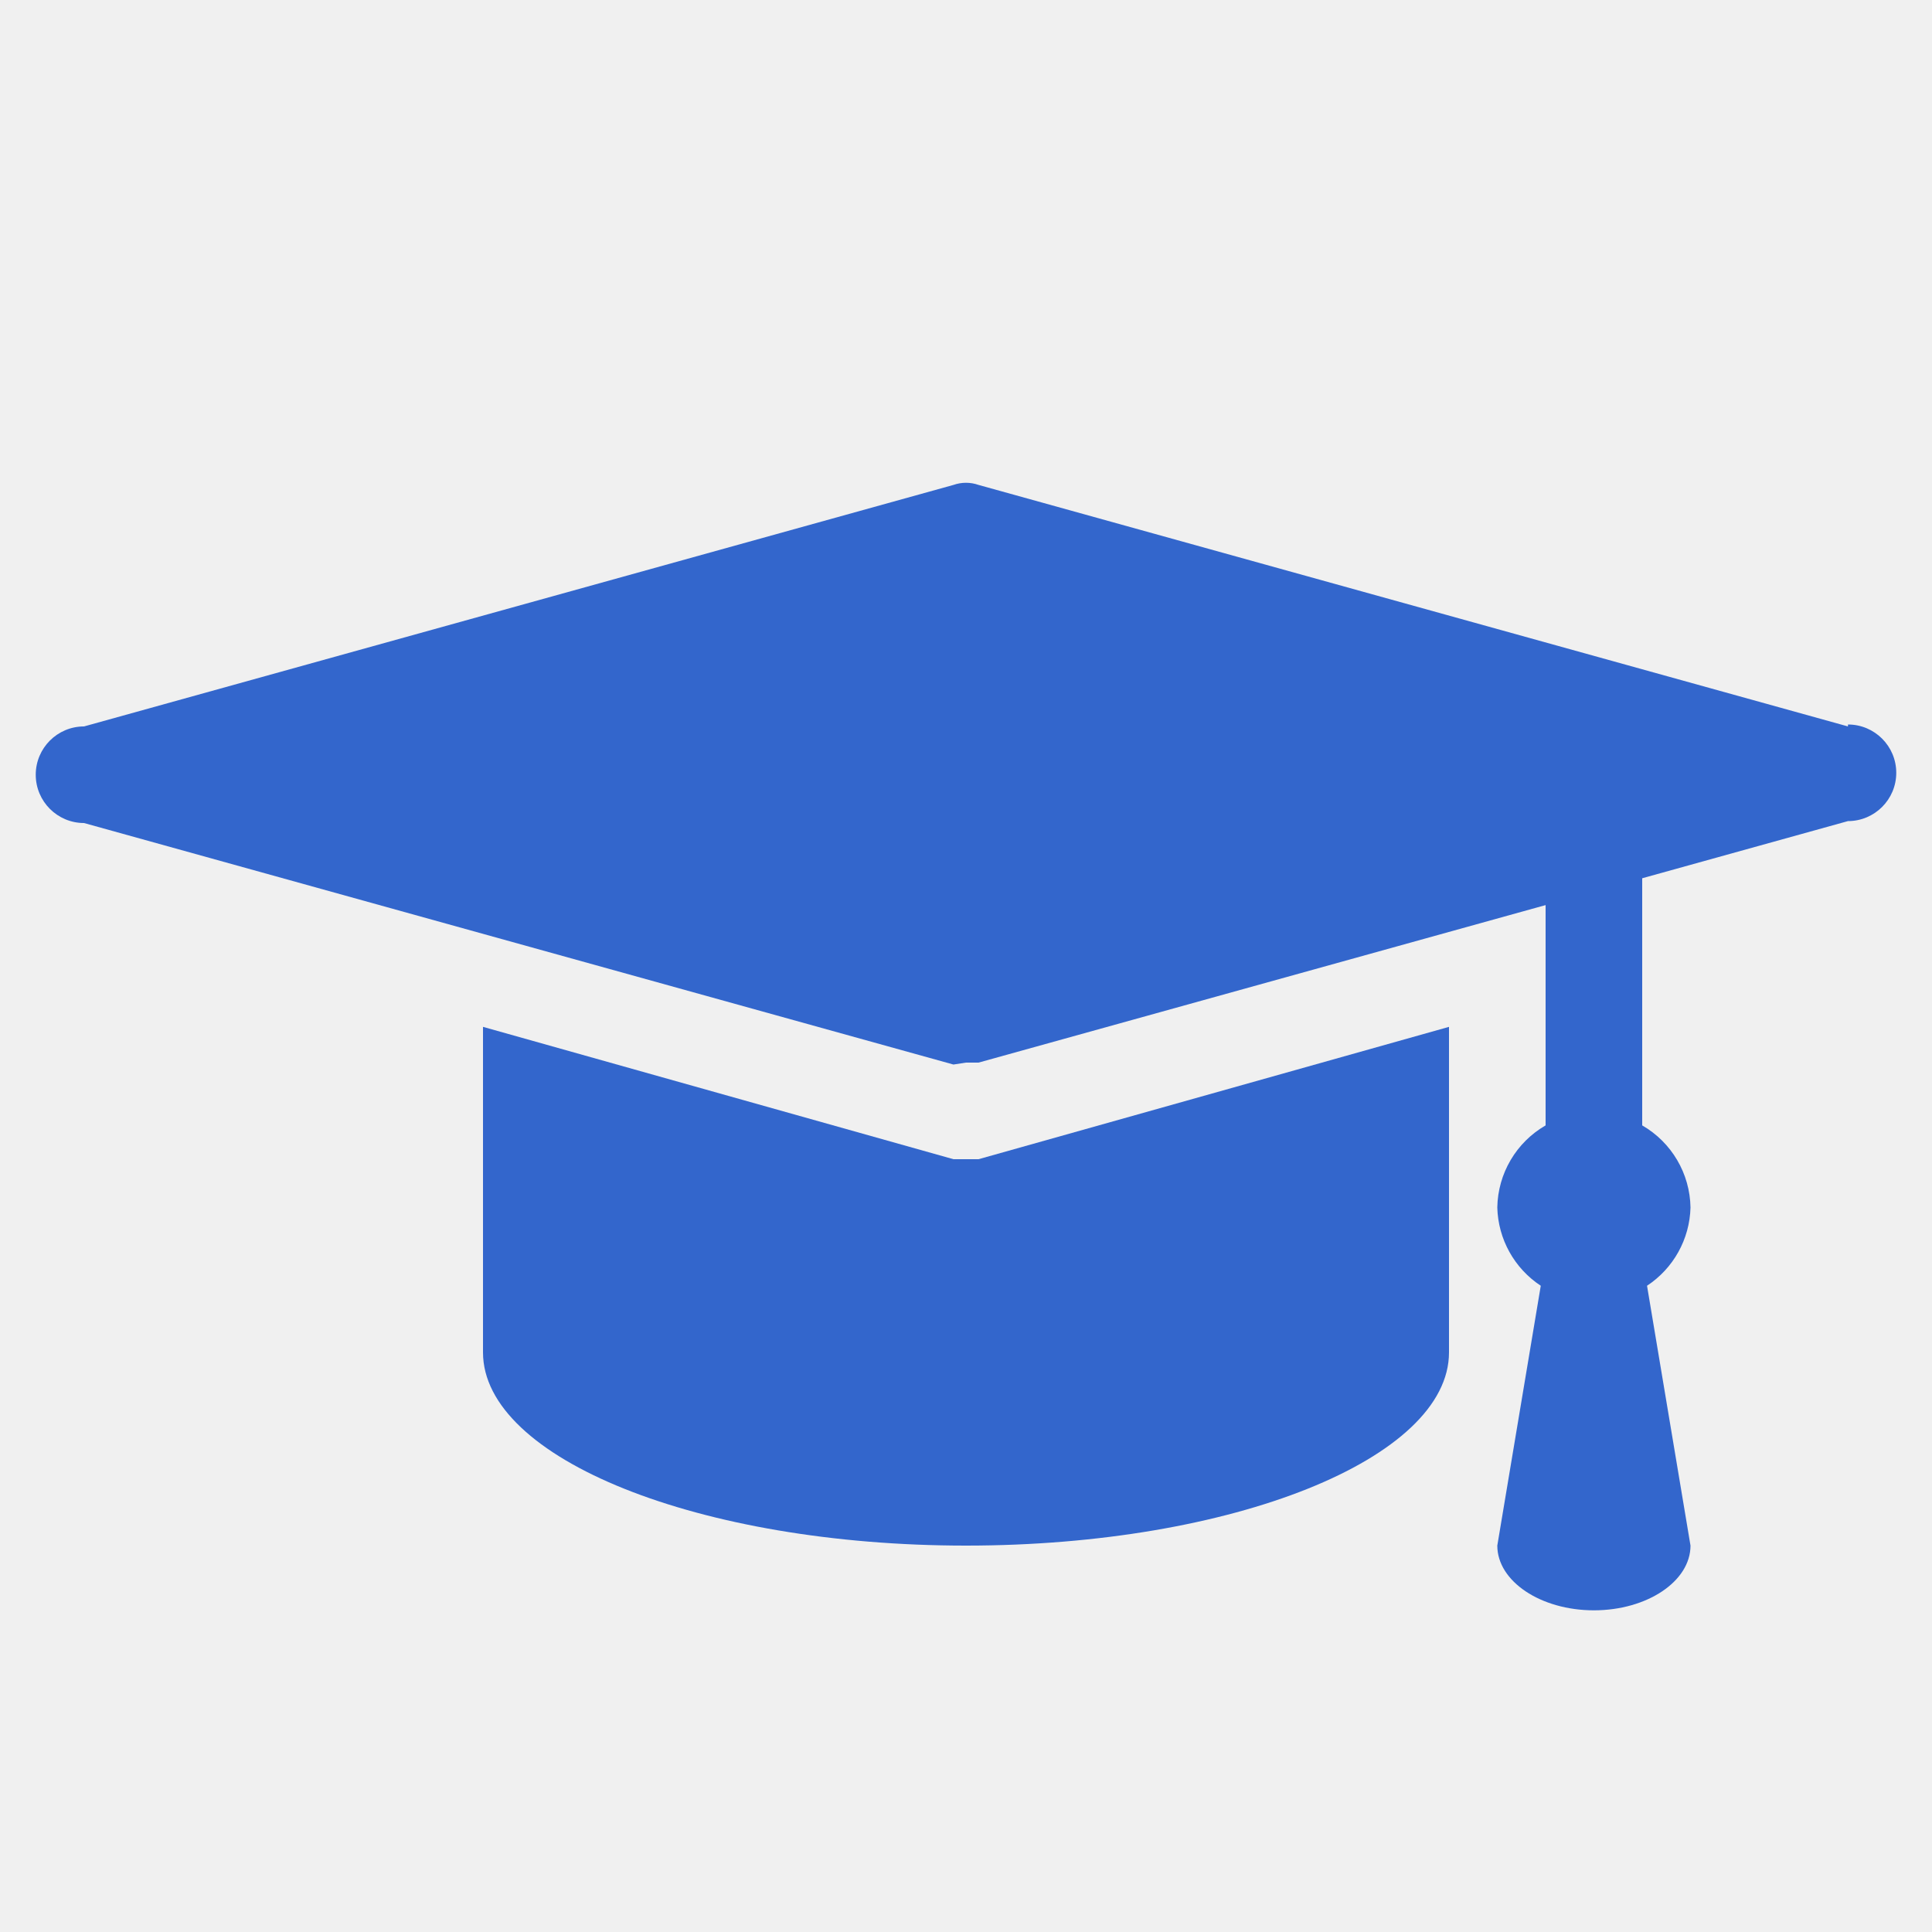
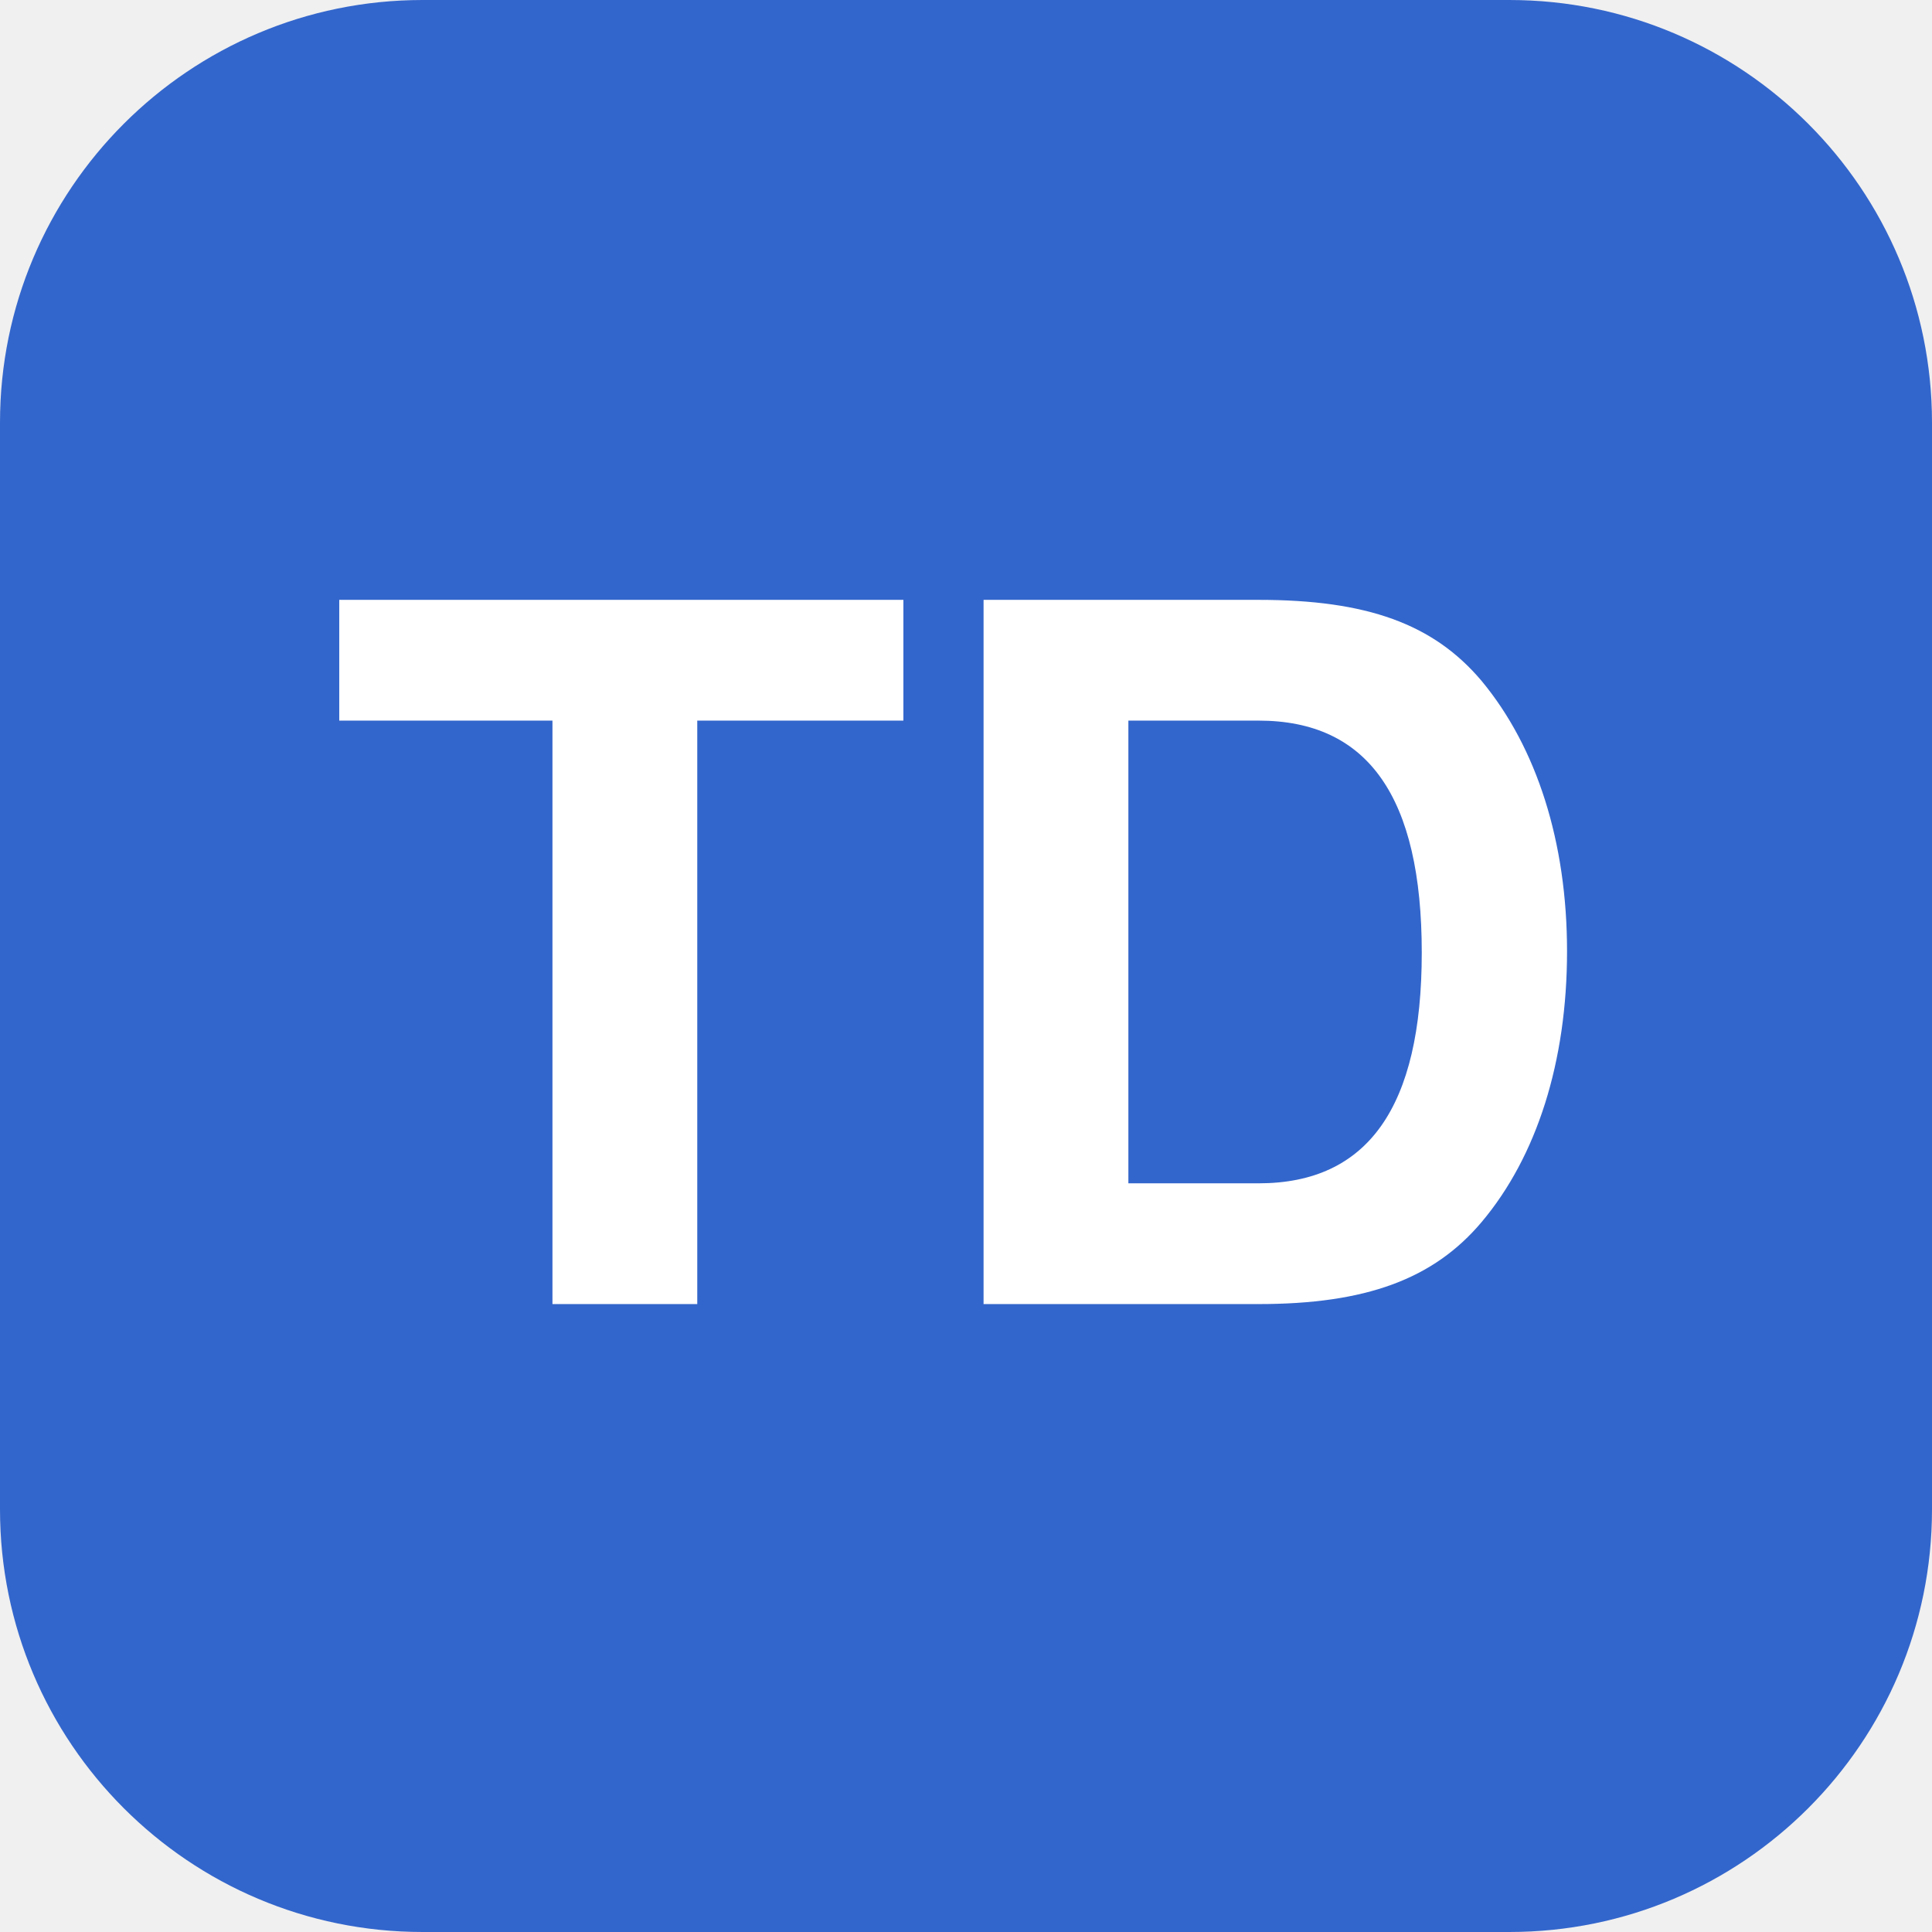
- <svg xmlns="http://www.w3.org/2000/svg" viewBox="2 2 20 20">
-   <path d="M12.13,14,12,14l-.13,0L7,12.63V16c0,1.1,2.24,2,5,2s5-.9,5-2V12.63Z" fill="#36c" />
-   <path d="M21.13,9.52l-9-2.5a.39.39,0,0,0-.26,0l-9,2.5a.5.5,0,0,0,0,1l9,2.5L12,13l.13,0,9-2.5a.5.5,0,0,0,0-1Z" fill="#36c" />
-   <path d="M19.5,14.5a1,1,0,0,0-.5-.85V10H18v3.65a1,1,0,0,0-.5.85,1,1,0,0,0,.45.81L17.5,18c0,.37.45.67,1,.67s1-.3,1-.67l-.45-2.69A1,1,0,0,0,19.5,14.5Z" fill="#36c" />
+ <svg xmlns="http://www.w3.org/2000/svg" viewBox="0 0 64 64">
+   <rect width="64" height="64" rx="14" fill="#3366cc" />
+   <text x="32" y="32" dy="0.35em" text-anchor="middle" font-family="Helvetica Neue, Helvetica, Arial, sans-serif" font-weight="700" font-size="32" fill="#ffffff">TD</text>
</svg>
